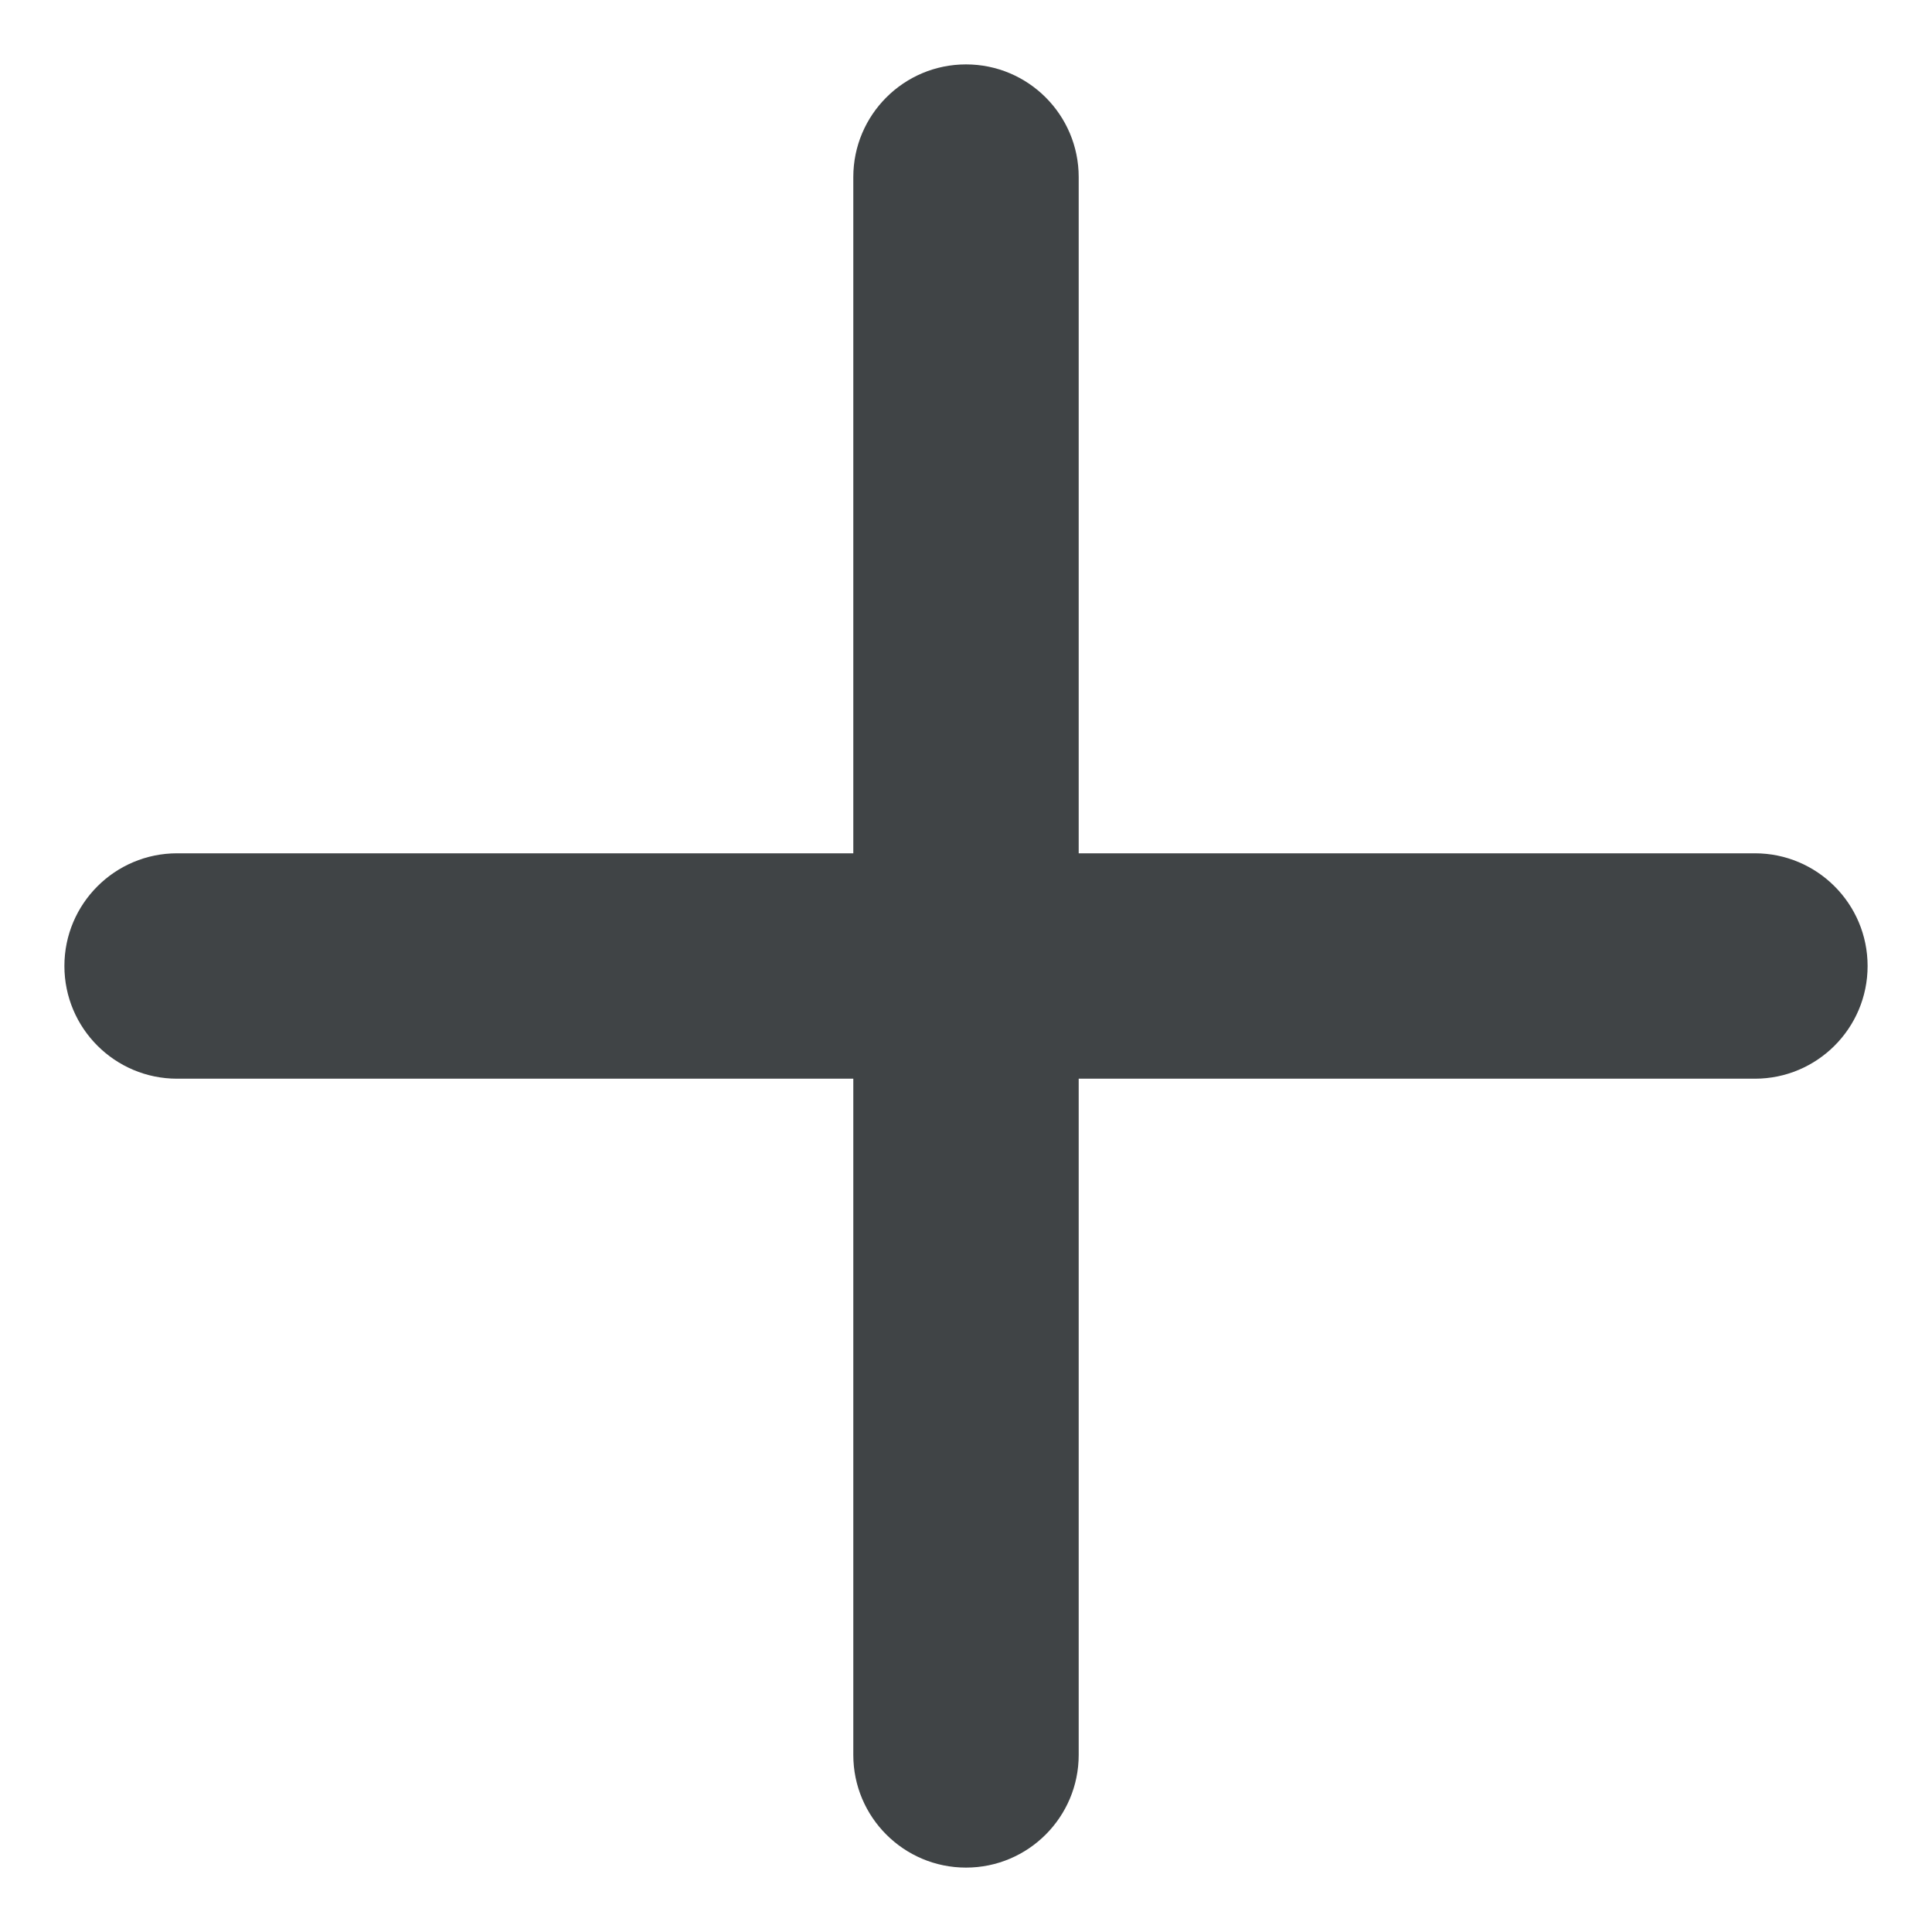
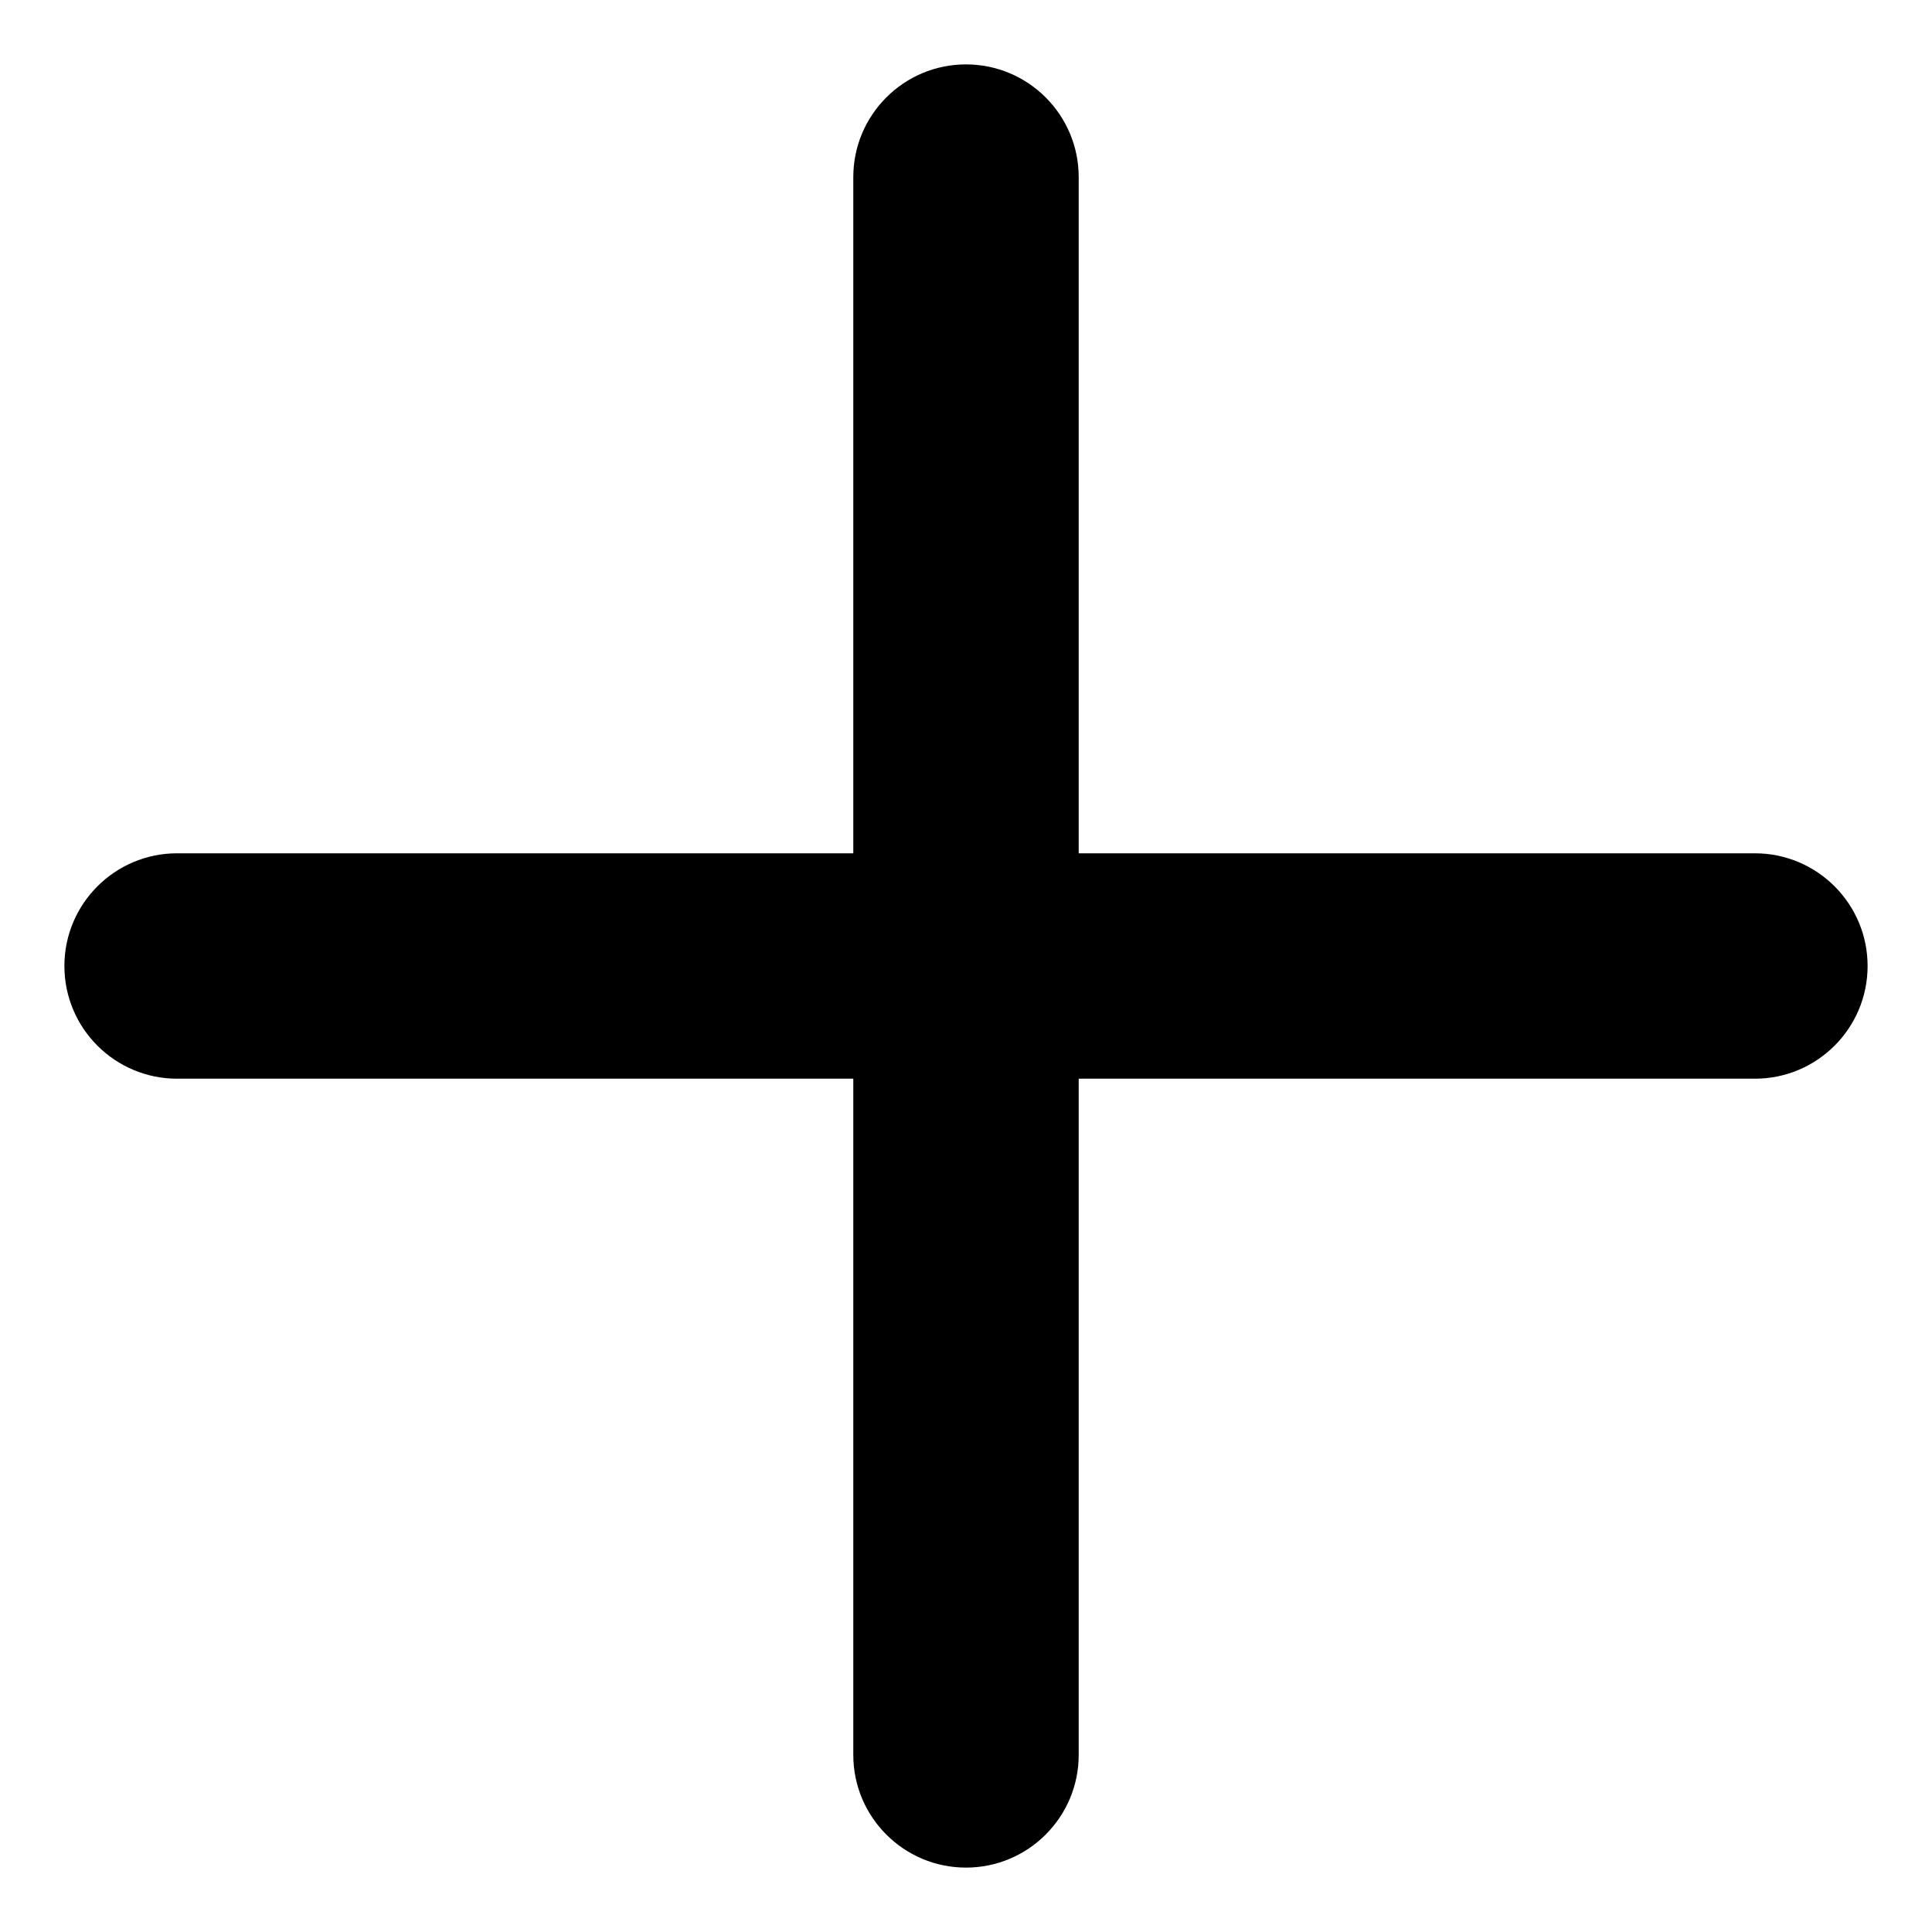
- <svg xmlns="http://www.w3.org/2000/svg" width="15" height="15" viewBox="0 0 15 15" fill="#404446">
+ <svg xmlns="http://www.w3.org/2000/svg" width="15" height="15" viewBox="0 0 15 15" fill="currentcolor">
  <path d="M7.5 0.5C7.983 0.5 8.375 0.892 8.375 1.375V6.625L13.625 6.625C14.108 6.625 14.5 7.017 14.5 7.5C14.5 7.983 14.108 8.375 13.625 8.375H8.375V13.625C8.375 14.108 7.983 14.5 7.5 14.5C7.017 14.5 6.625 14.108 6.625 13.625L6.625 8.375H1.375C0.892 8.375 0.5 7.983 0.5 7.5C0.5 7.017 0.892 6.625 1.375 6.625H6.625V1.375C6.625 0.892 7.017 0.5 7.5 0.5Z" />
</svg>
